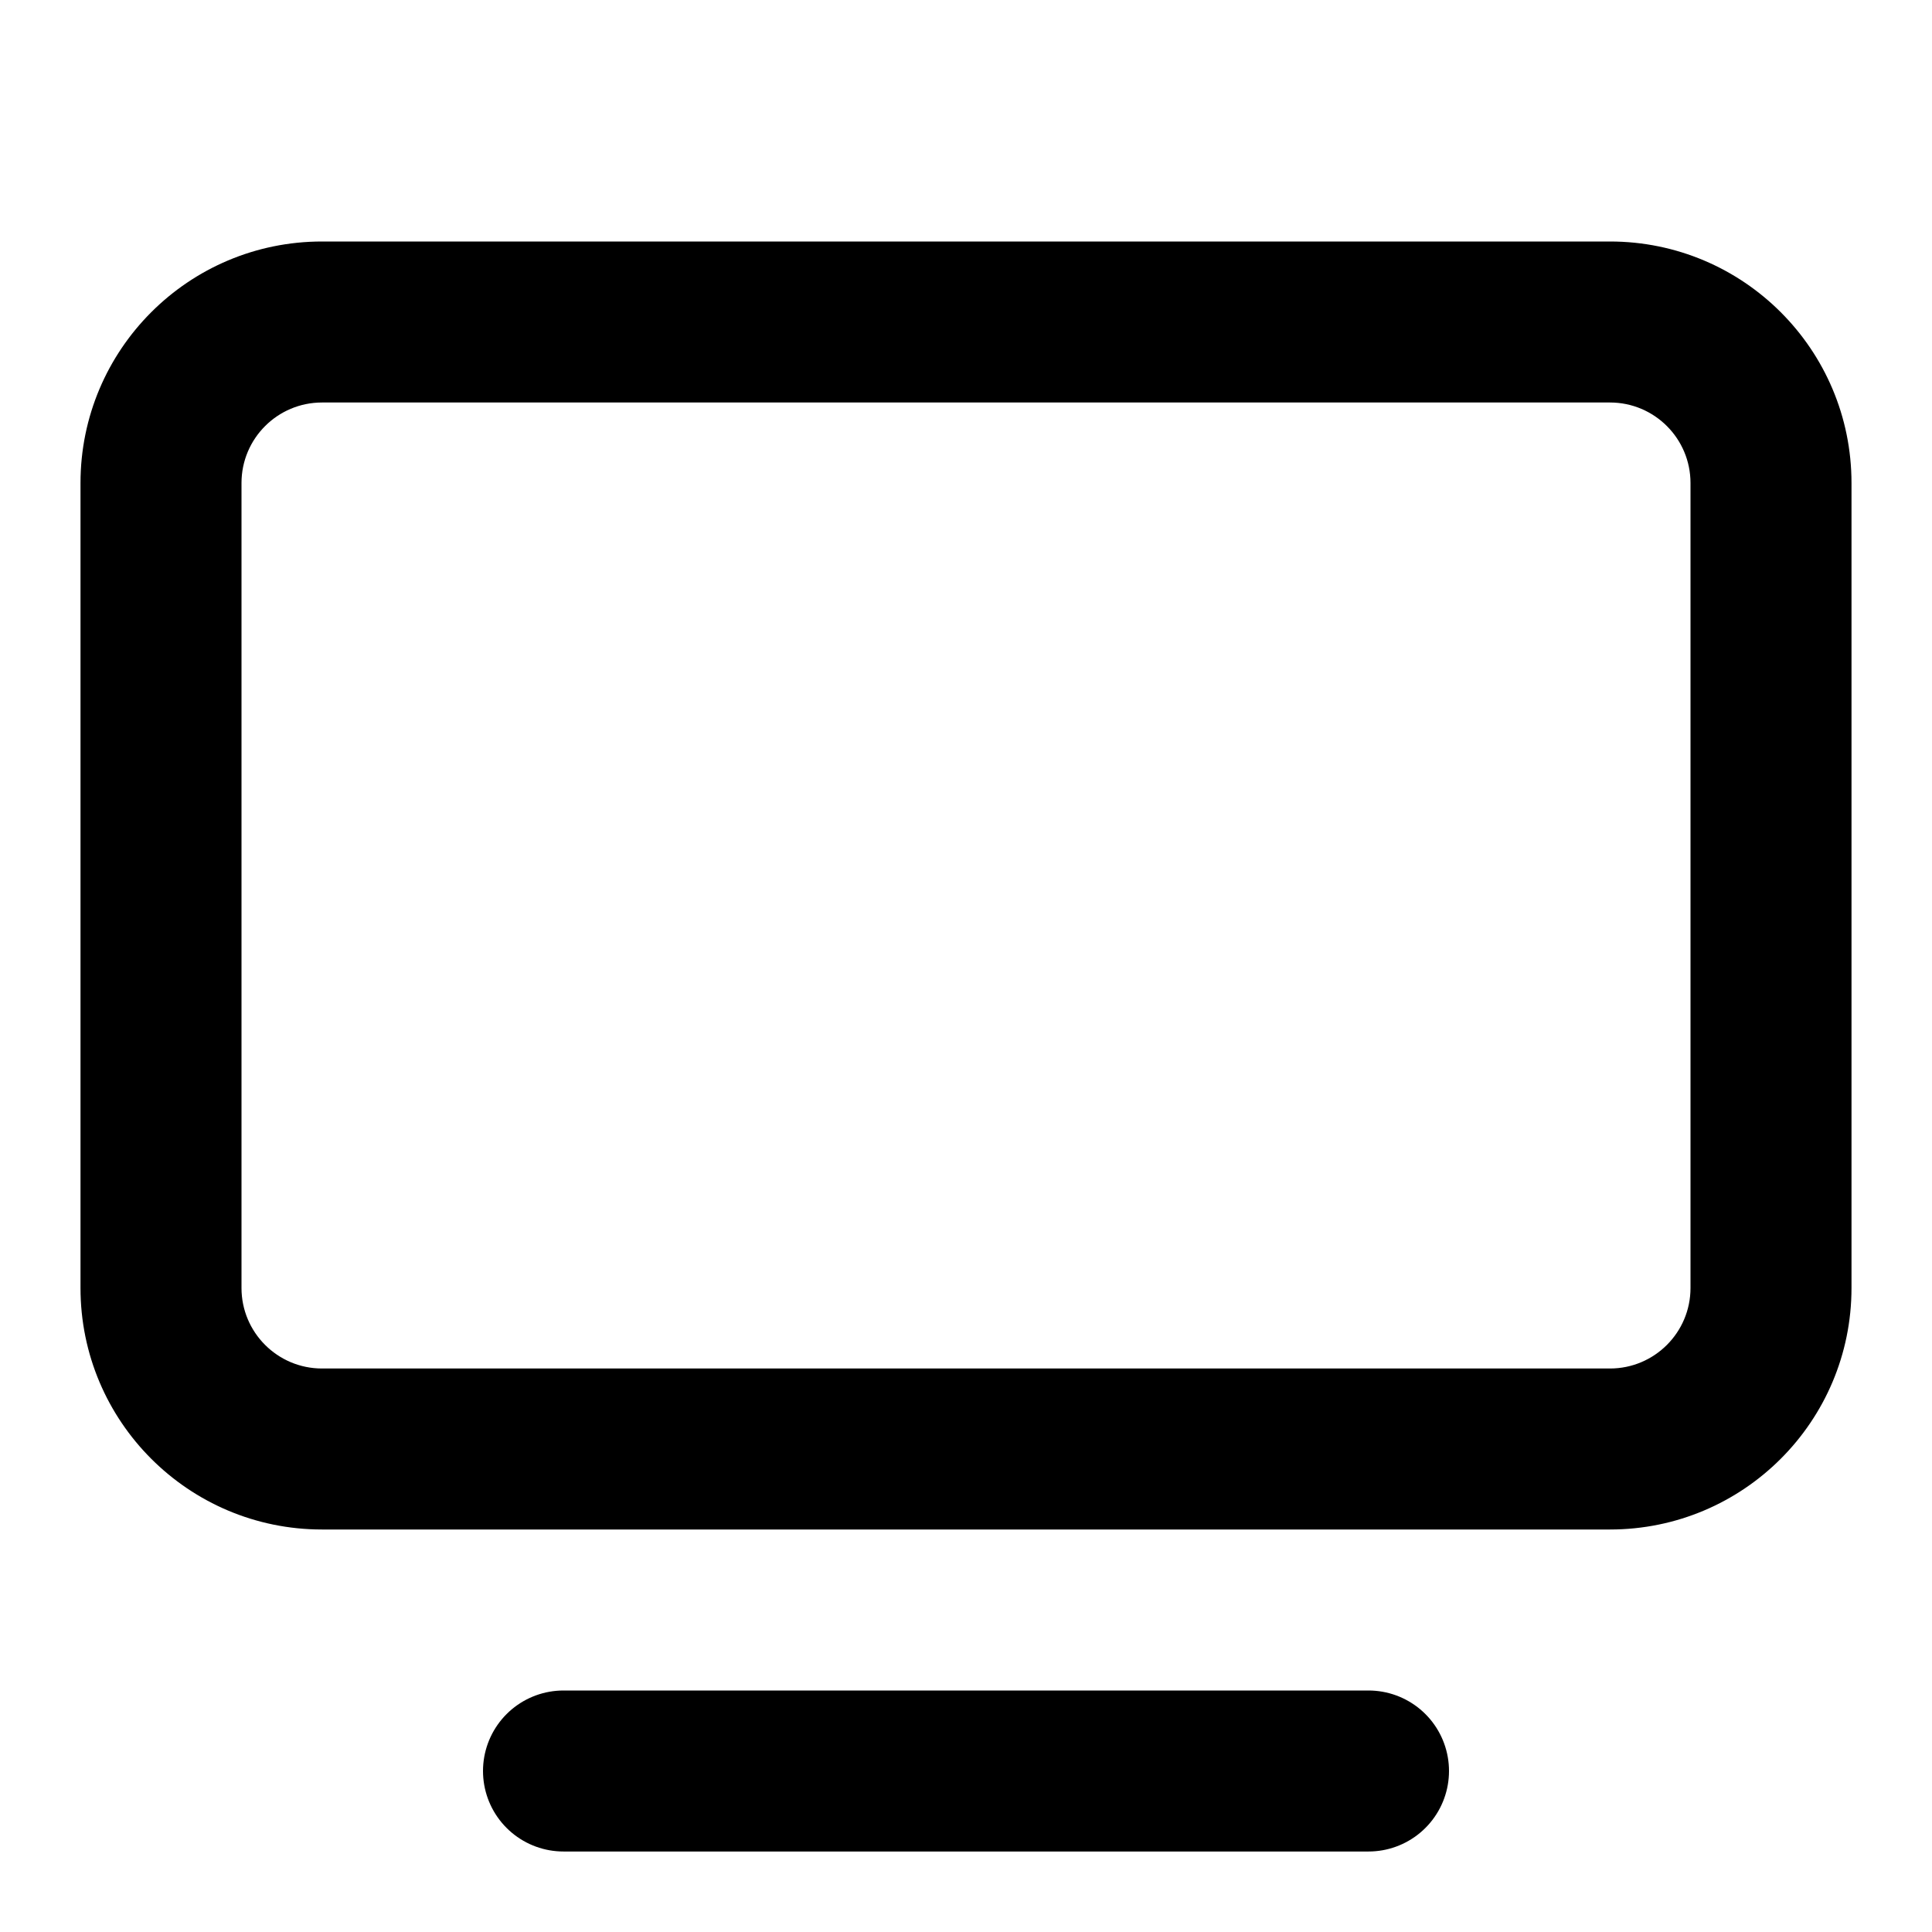
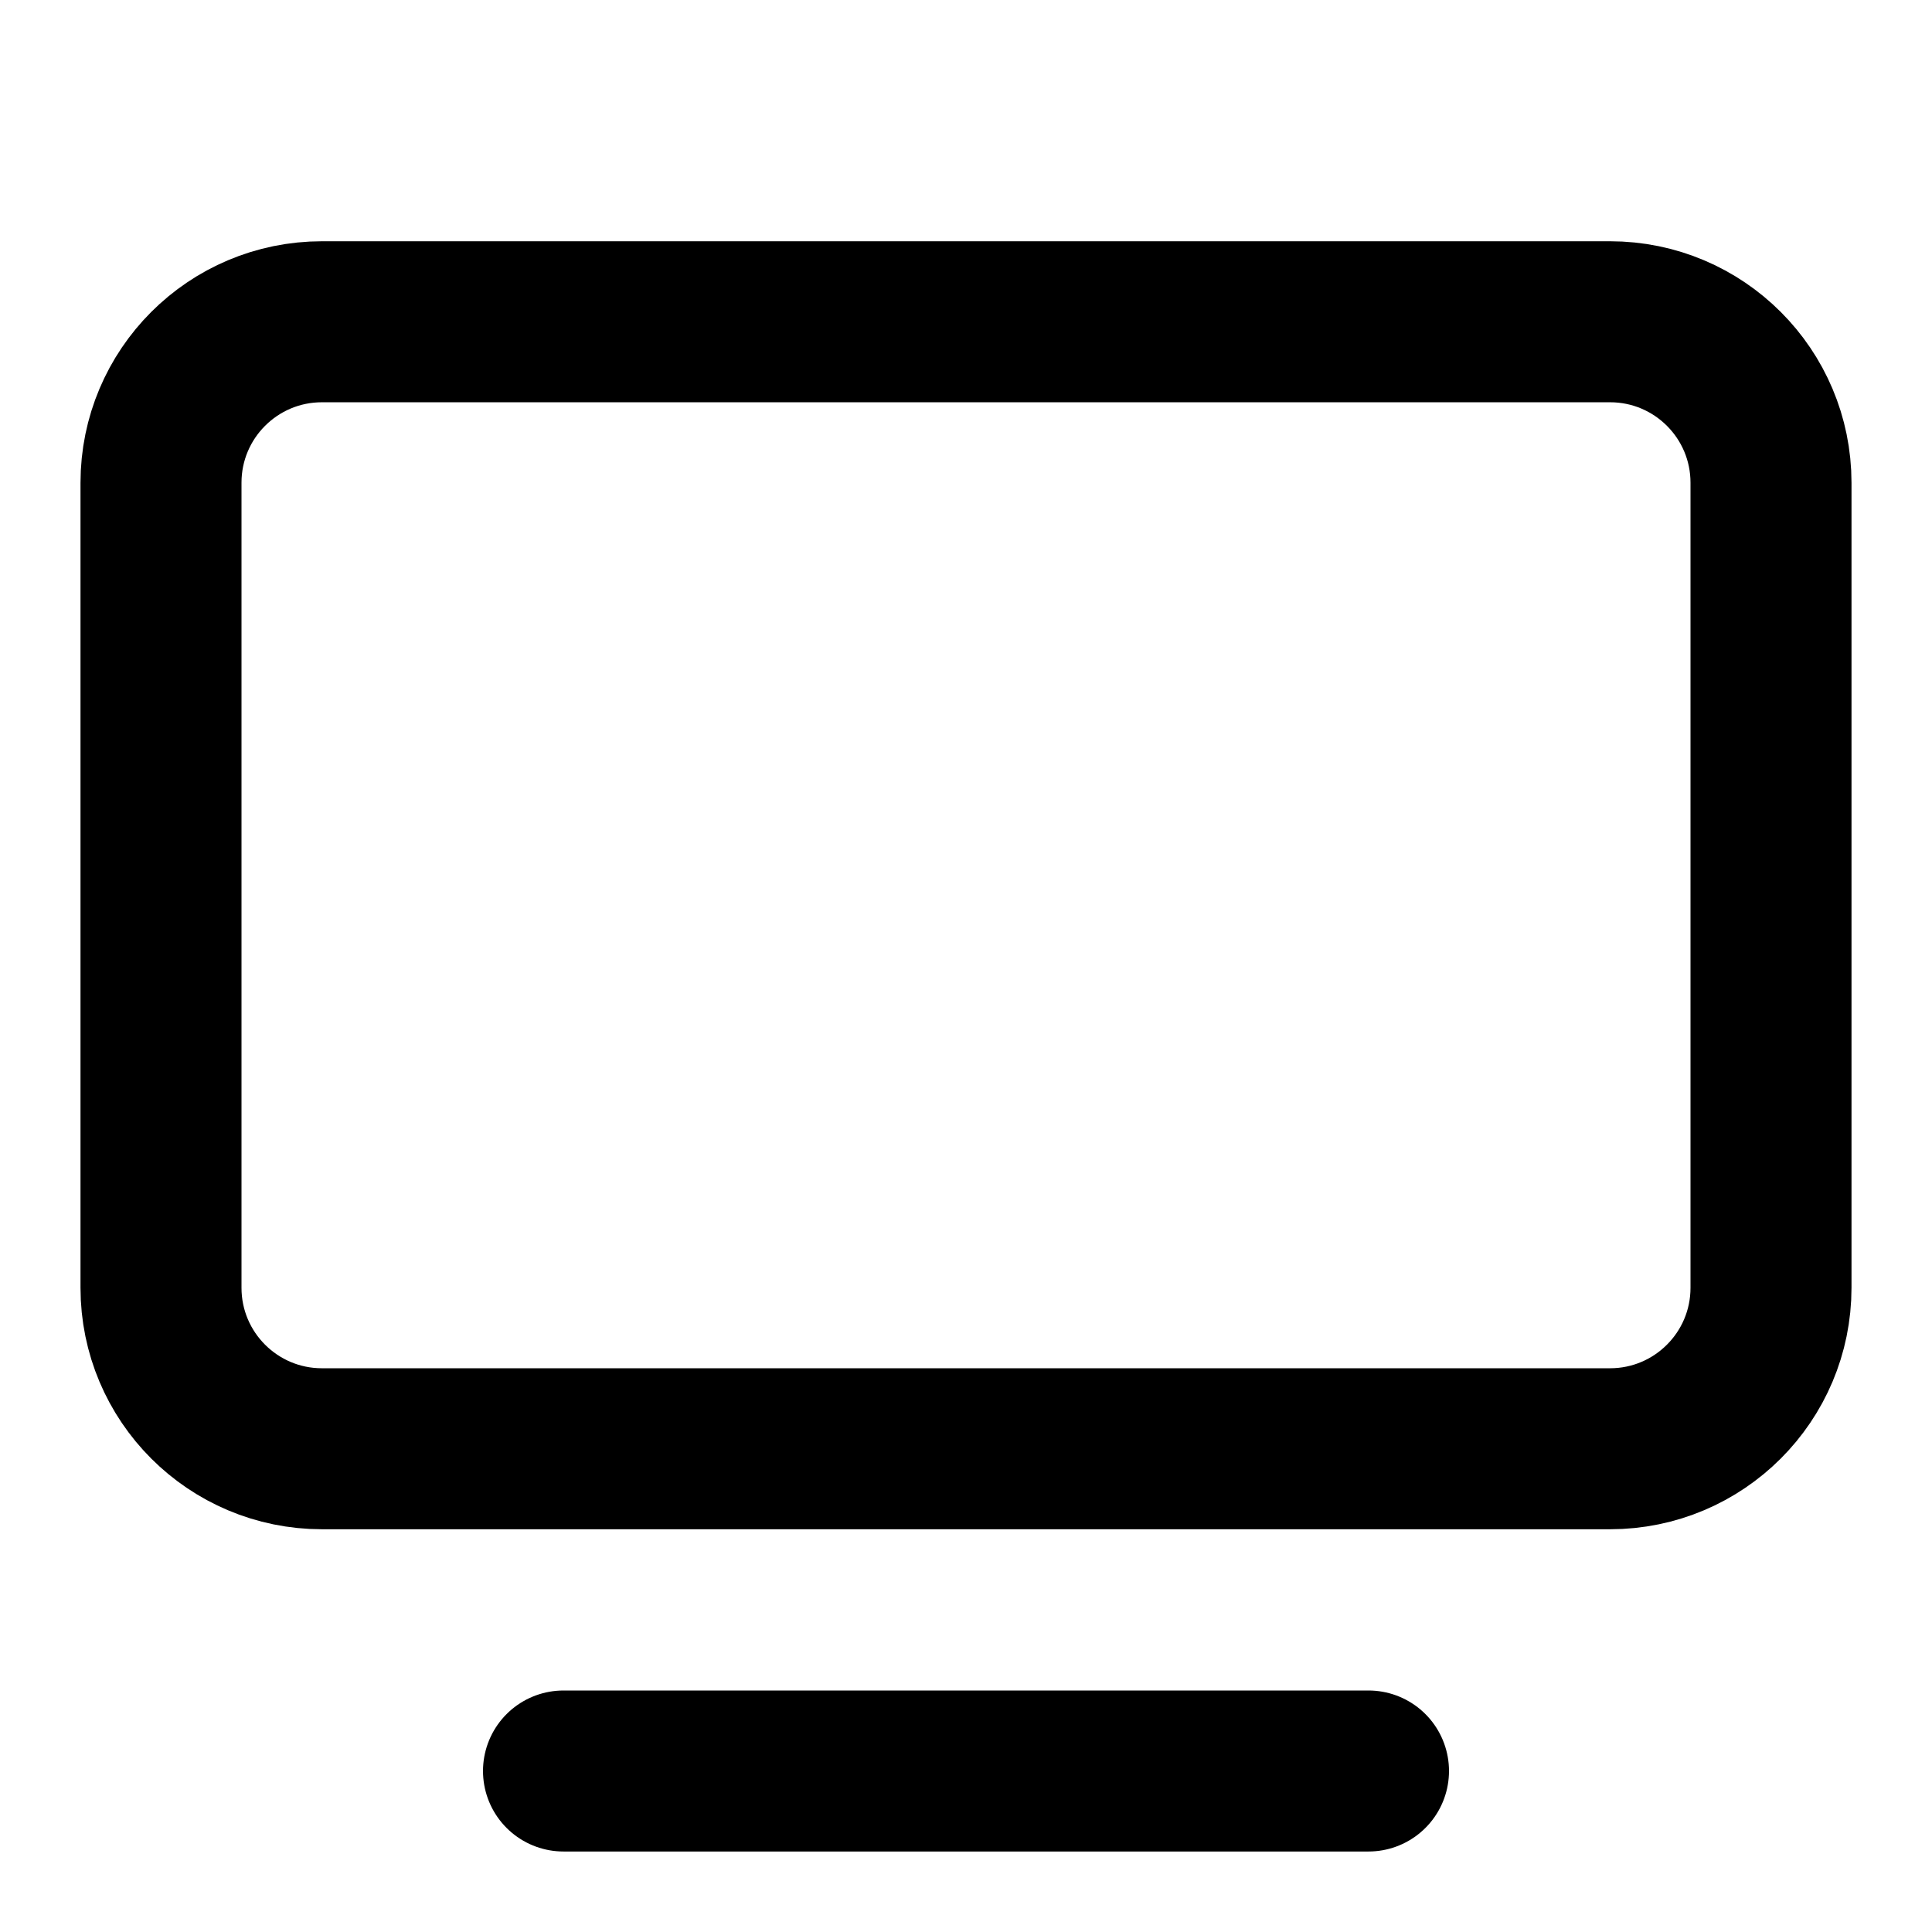
<svg xmlns="http://www.w3.org/2000/svg" fill="none" viewBox="0 0 24 24">
-   <path fill="currentColor" d="M4 4v1h16V3H4zm18 2h-1v10h2V6zm-2 12v-1H4v2h16zM2 16h1V6H1v10zm2 2v-1c-.552 0-1-.448-1-1H1c0 1.657 1.343 3 3 3zm18-2h-1c0 .552-.448 1-1 1v2c1.657 0 3-1.343 3-3zM20 4v1c.552 0 1 .448 1 1h2c0-1.657-1.343-3-3-3zM4 4V3C2.343 3 1 4.343 1 6h2c0-.552.448-1 1-1z" />
+   <path stroke="currentColor" stroke-linecap="round" stroke-width="2" d="M2 5.997v10c0 1.105.895 2 2 2h16c1.105 0 2-.895 2-2v-10c0-1.105-.895-2-2-2H4c-1.105 0-2 .895-2 2Z" />
  <path stroke="currentColor" stroke-linecap="round" stroke-linejoin="round" stroke-width="2" d="M7 22h10" />
</svg>
